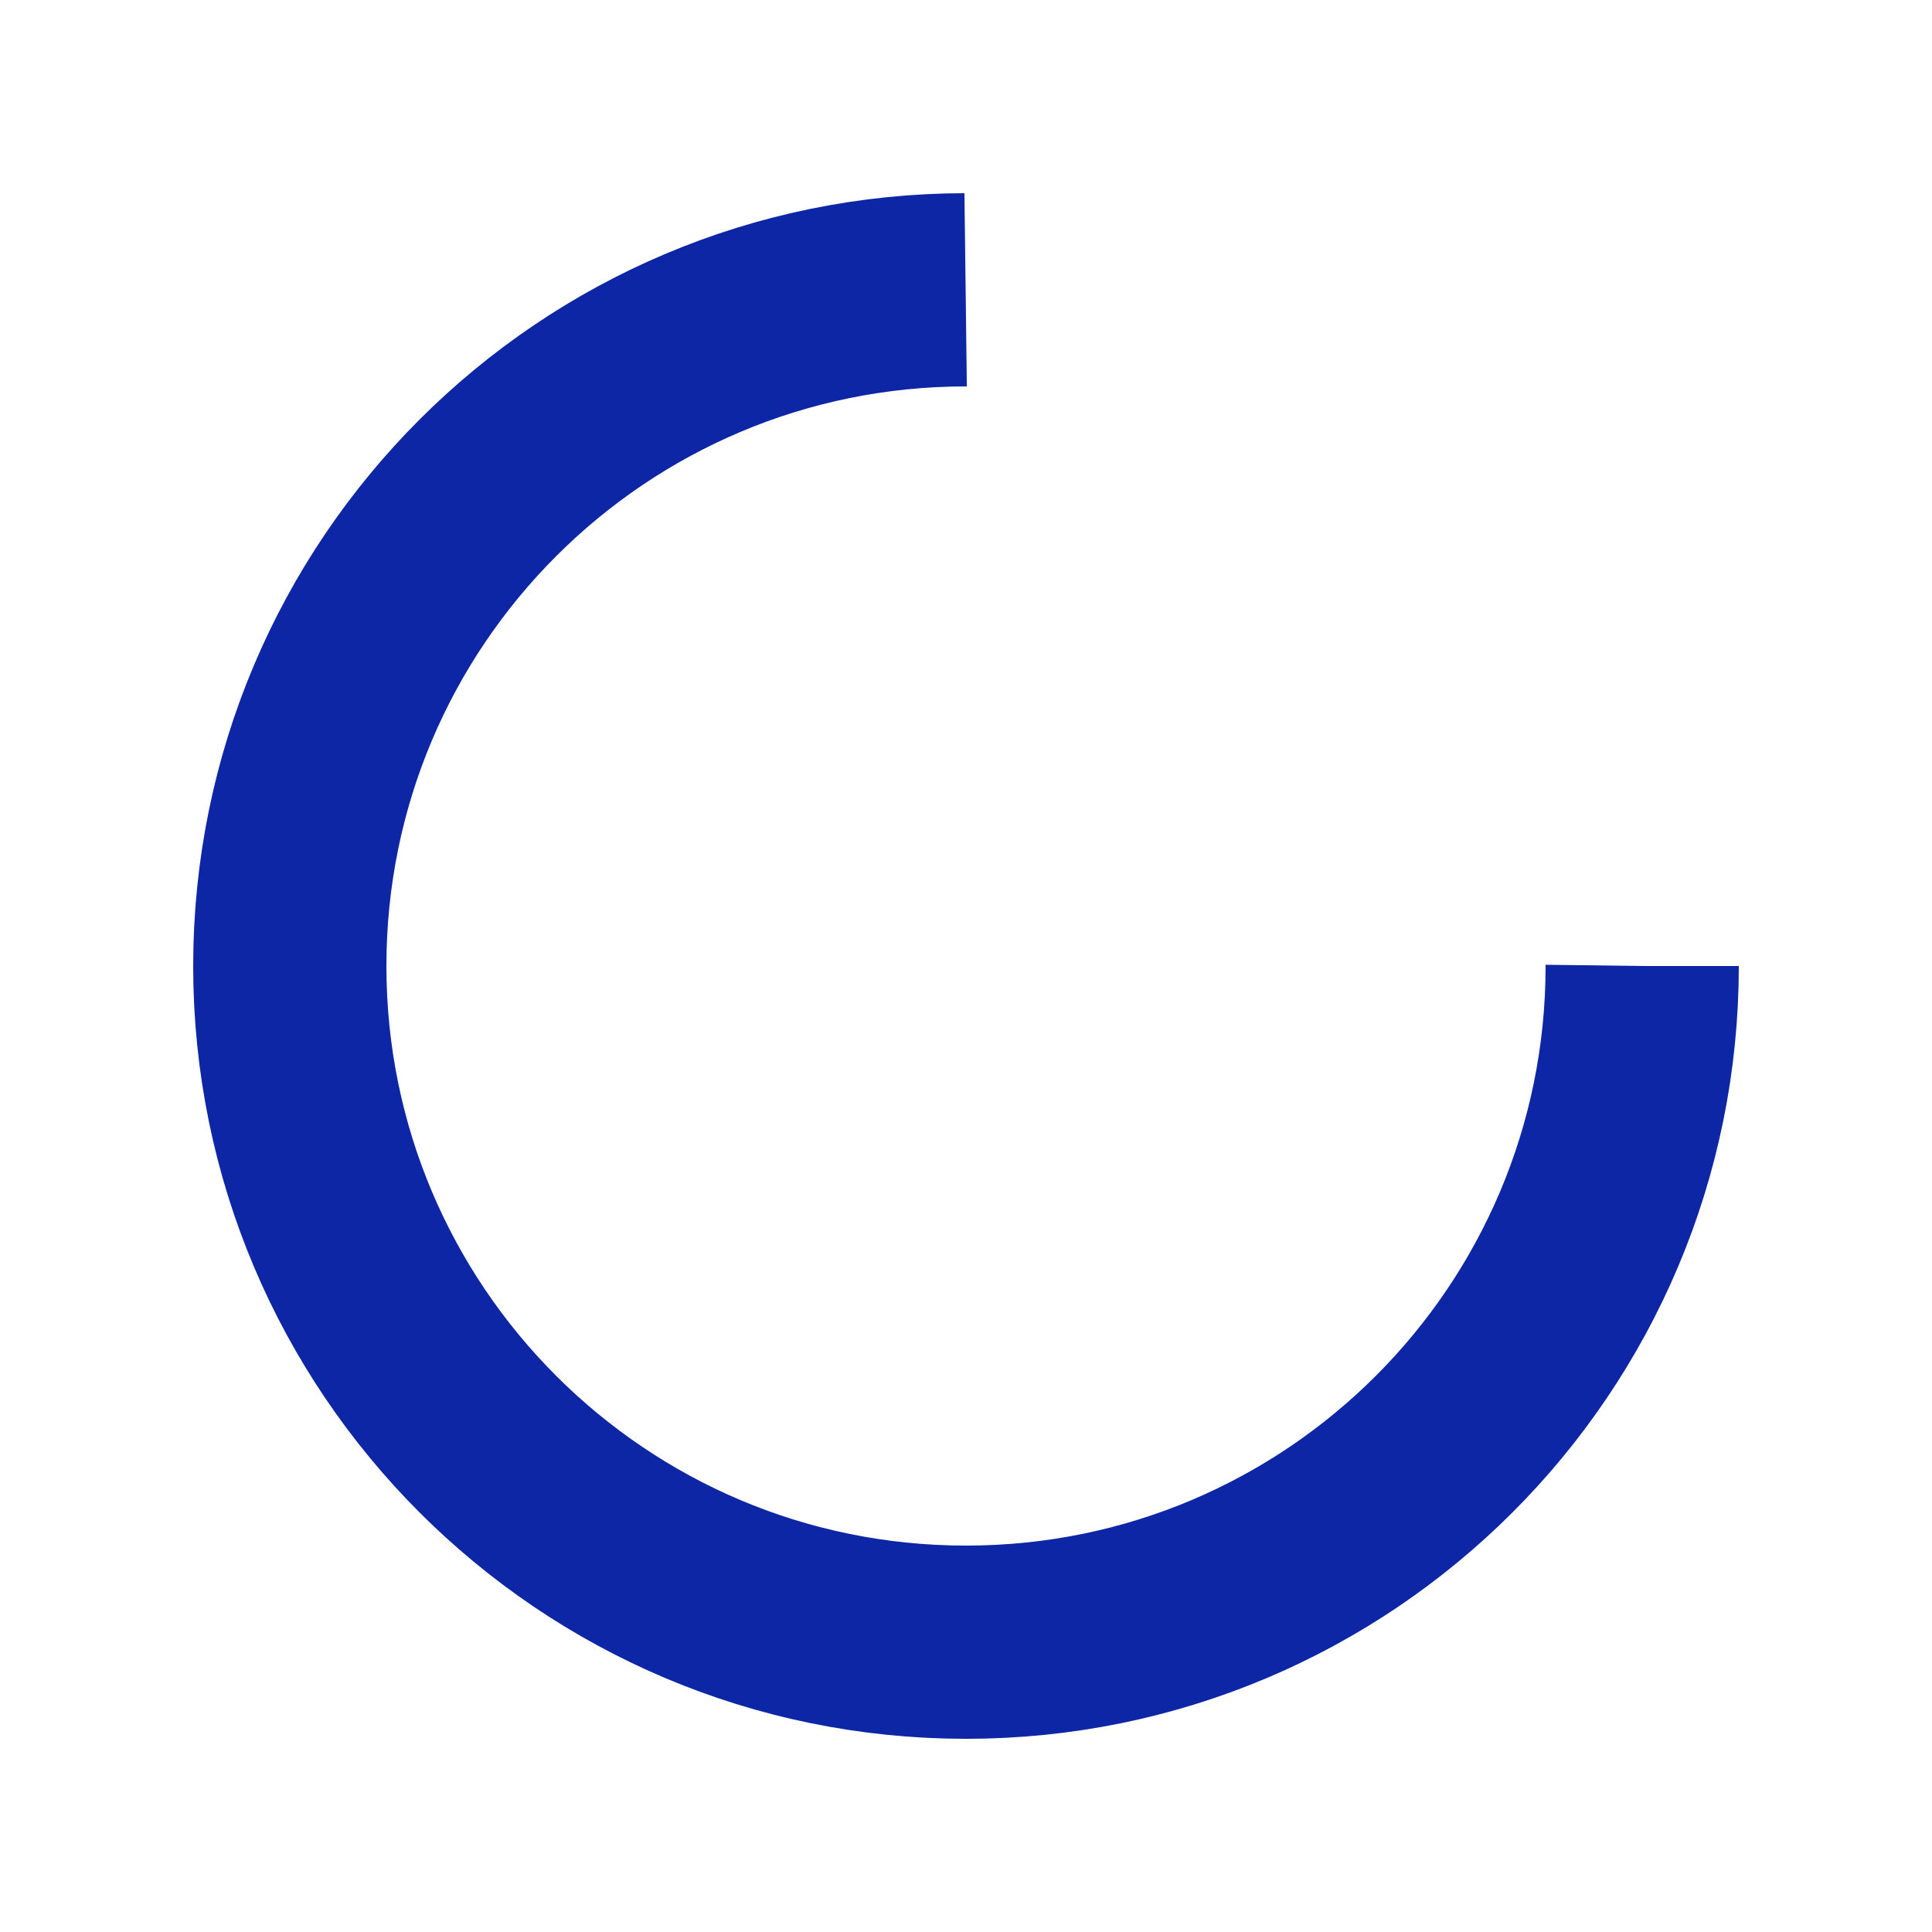
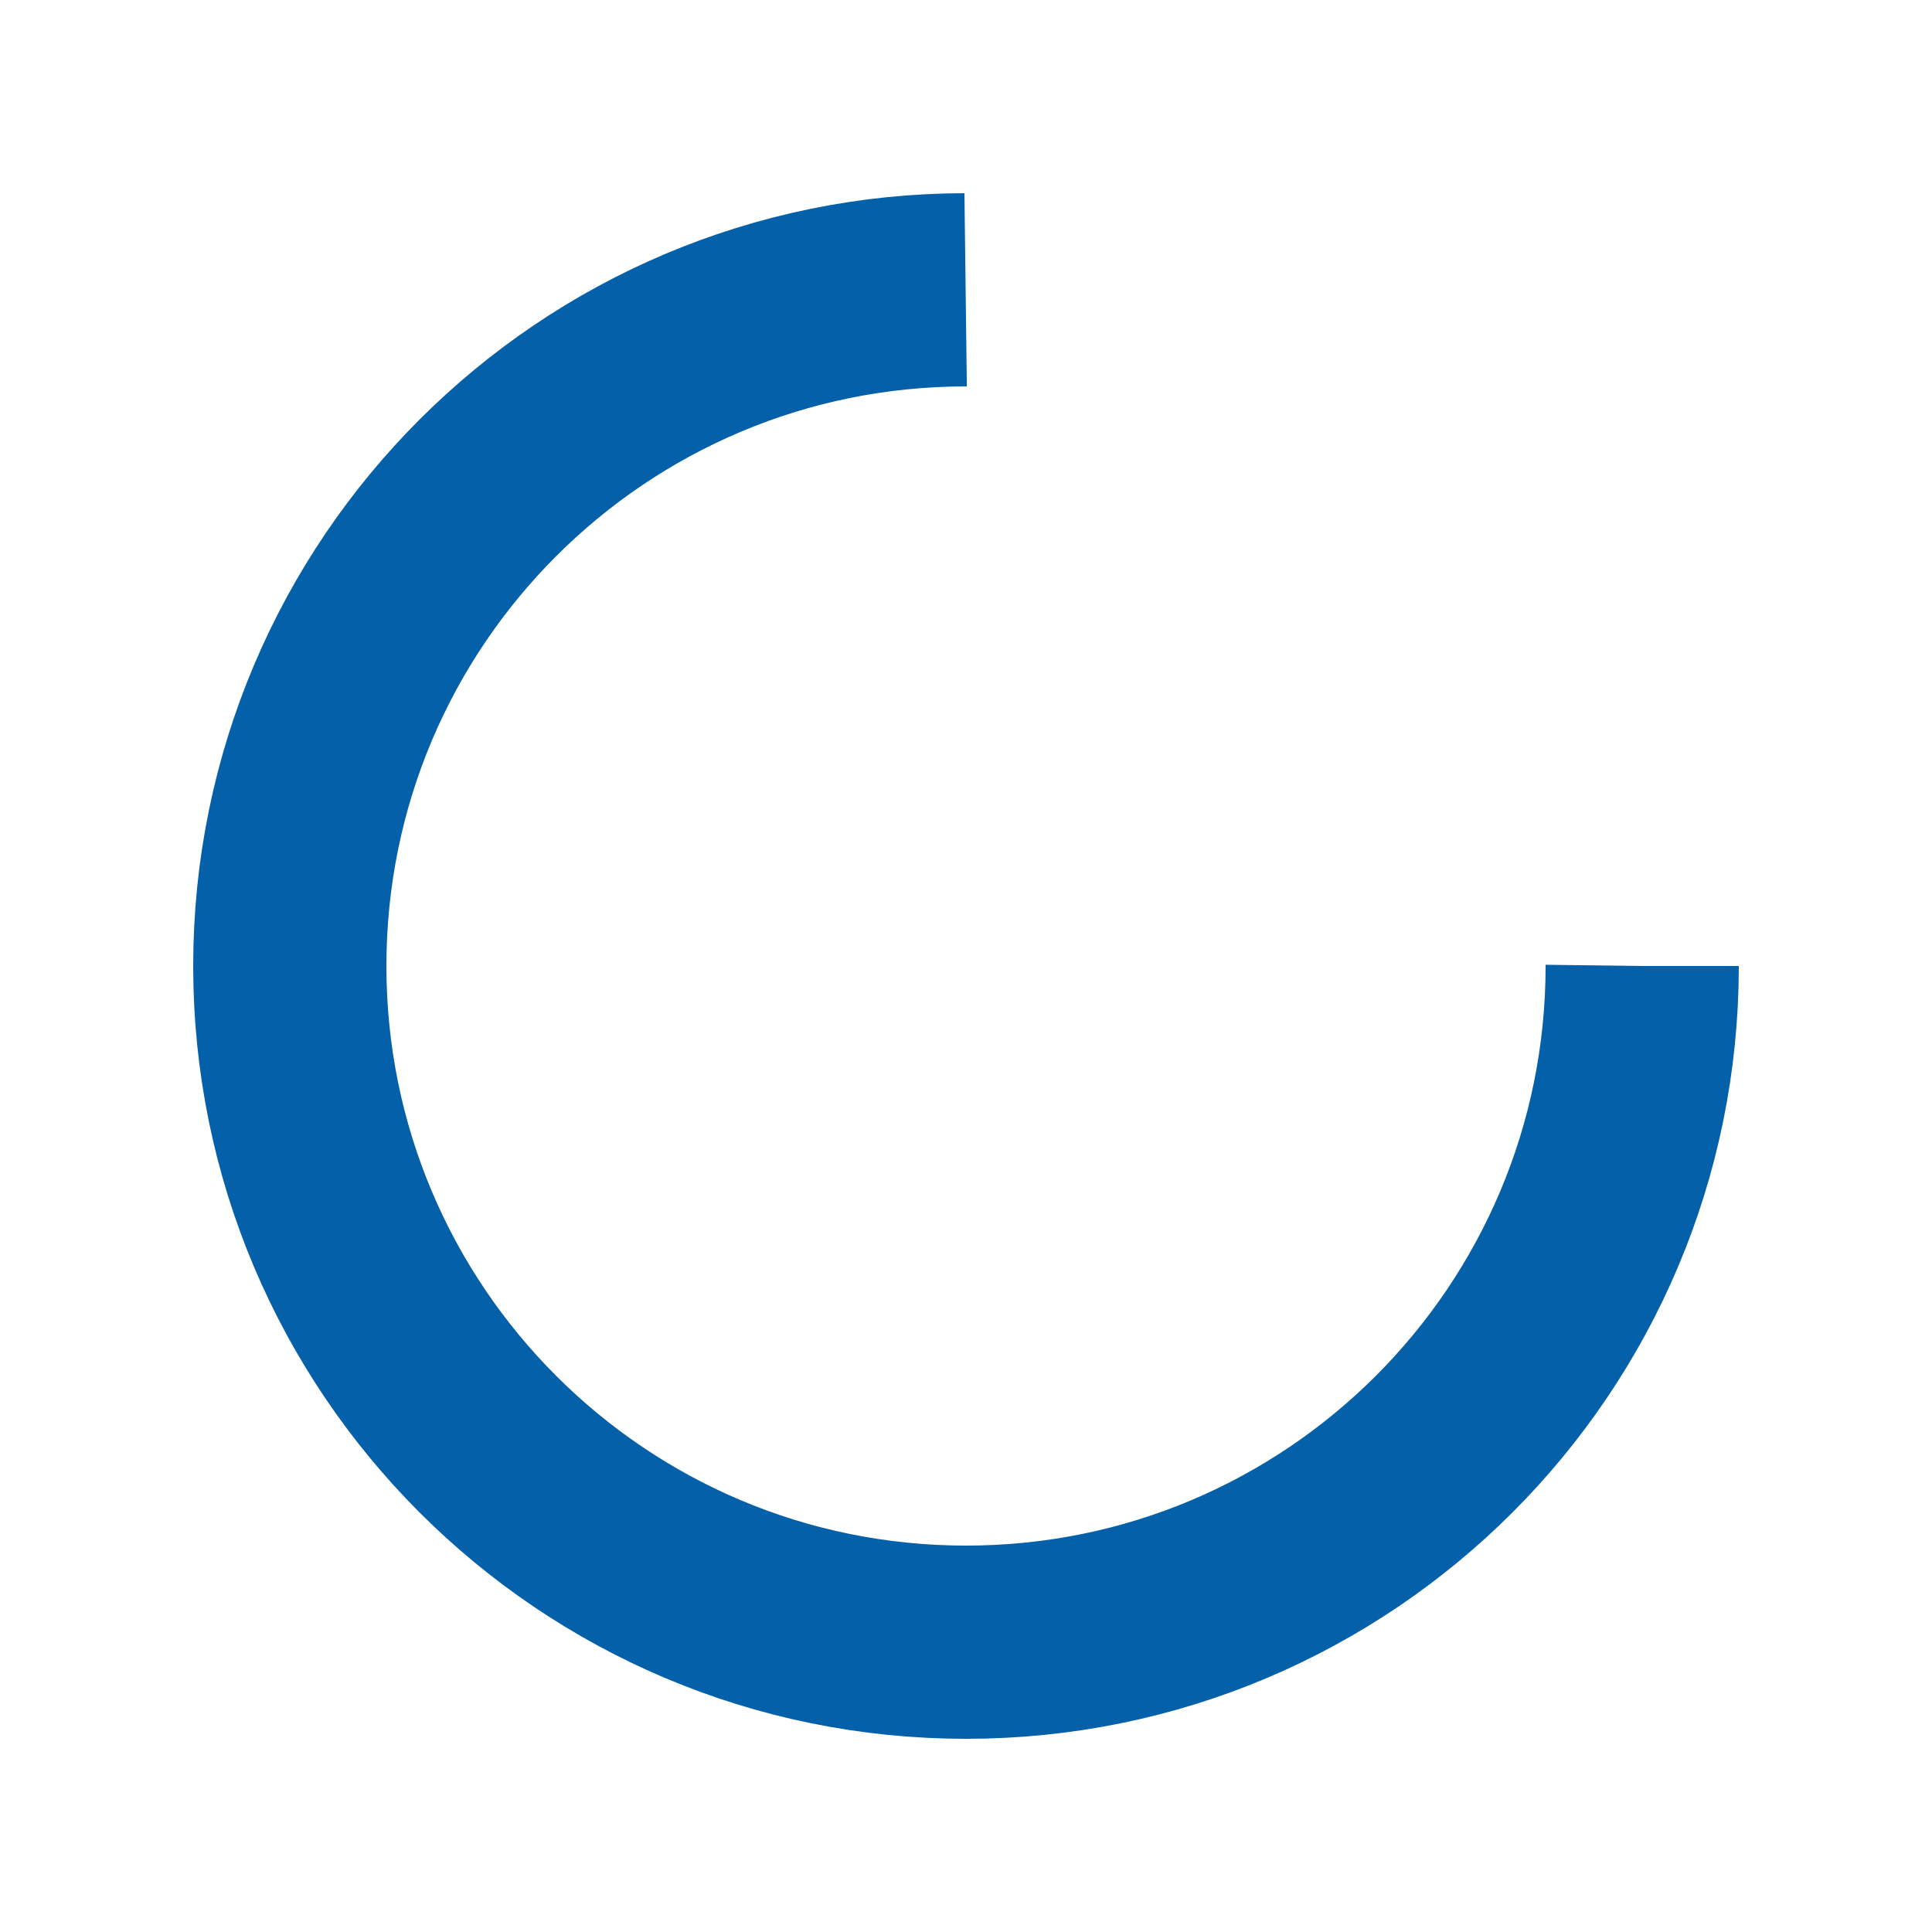
<svg xmlns="http://www.w3.org/2000/svg" style="margin: auto; background: none; display: block; shape-rendering: auto;" viewBox="0 0 100 100" preserveAspectRatio="xMidYMid">
-   <circle cx="50" cy="50" fill="none" stroke="#0c26a5" stroke-width="10" r="35" stroke-dasharray="164.934 56.978">
+   <circle cx="50" cy="50" fill="none" stroke="rgb(4, 96, 169)" stroke-width="10" r="35" stroke-dasharray="164.934 56.978">
    <animateTransform attributeName="transform" type="rotate" repeatCount="indefinite" dur="1s" values="0 50 50;360 50 50" keyTimes="0;1" />
  </circle>
</svg>
